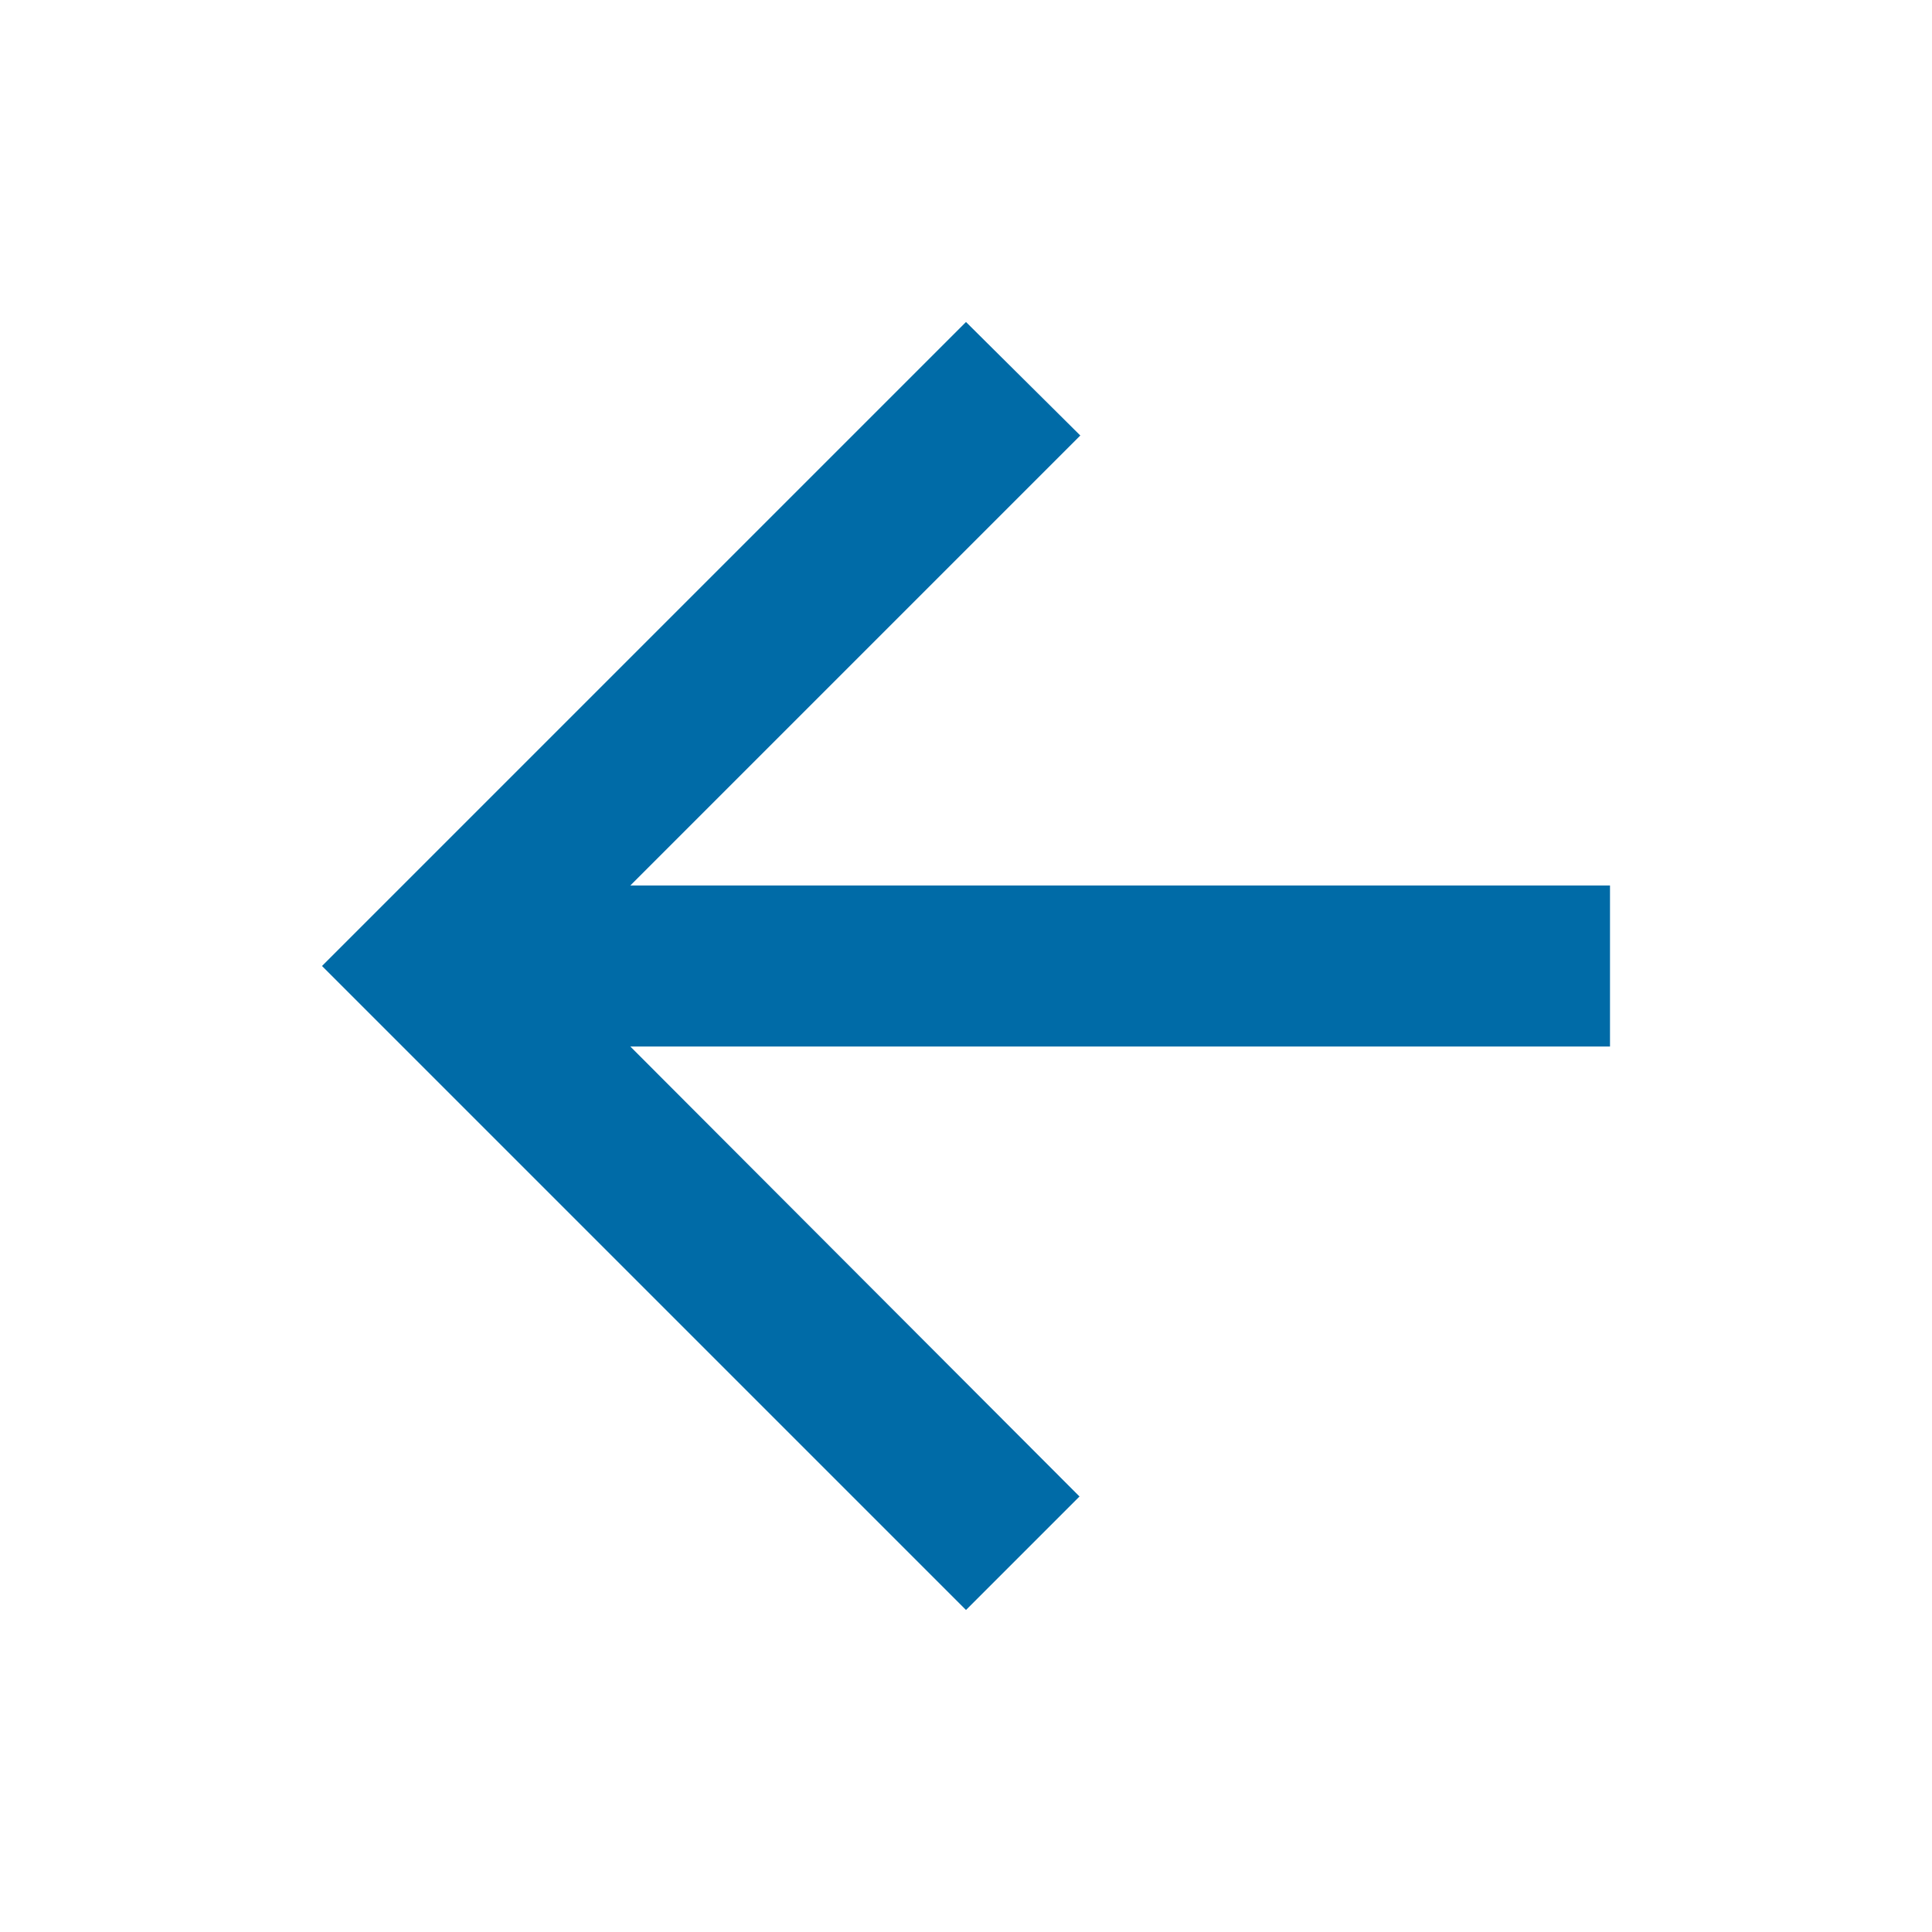
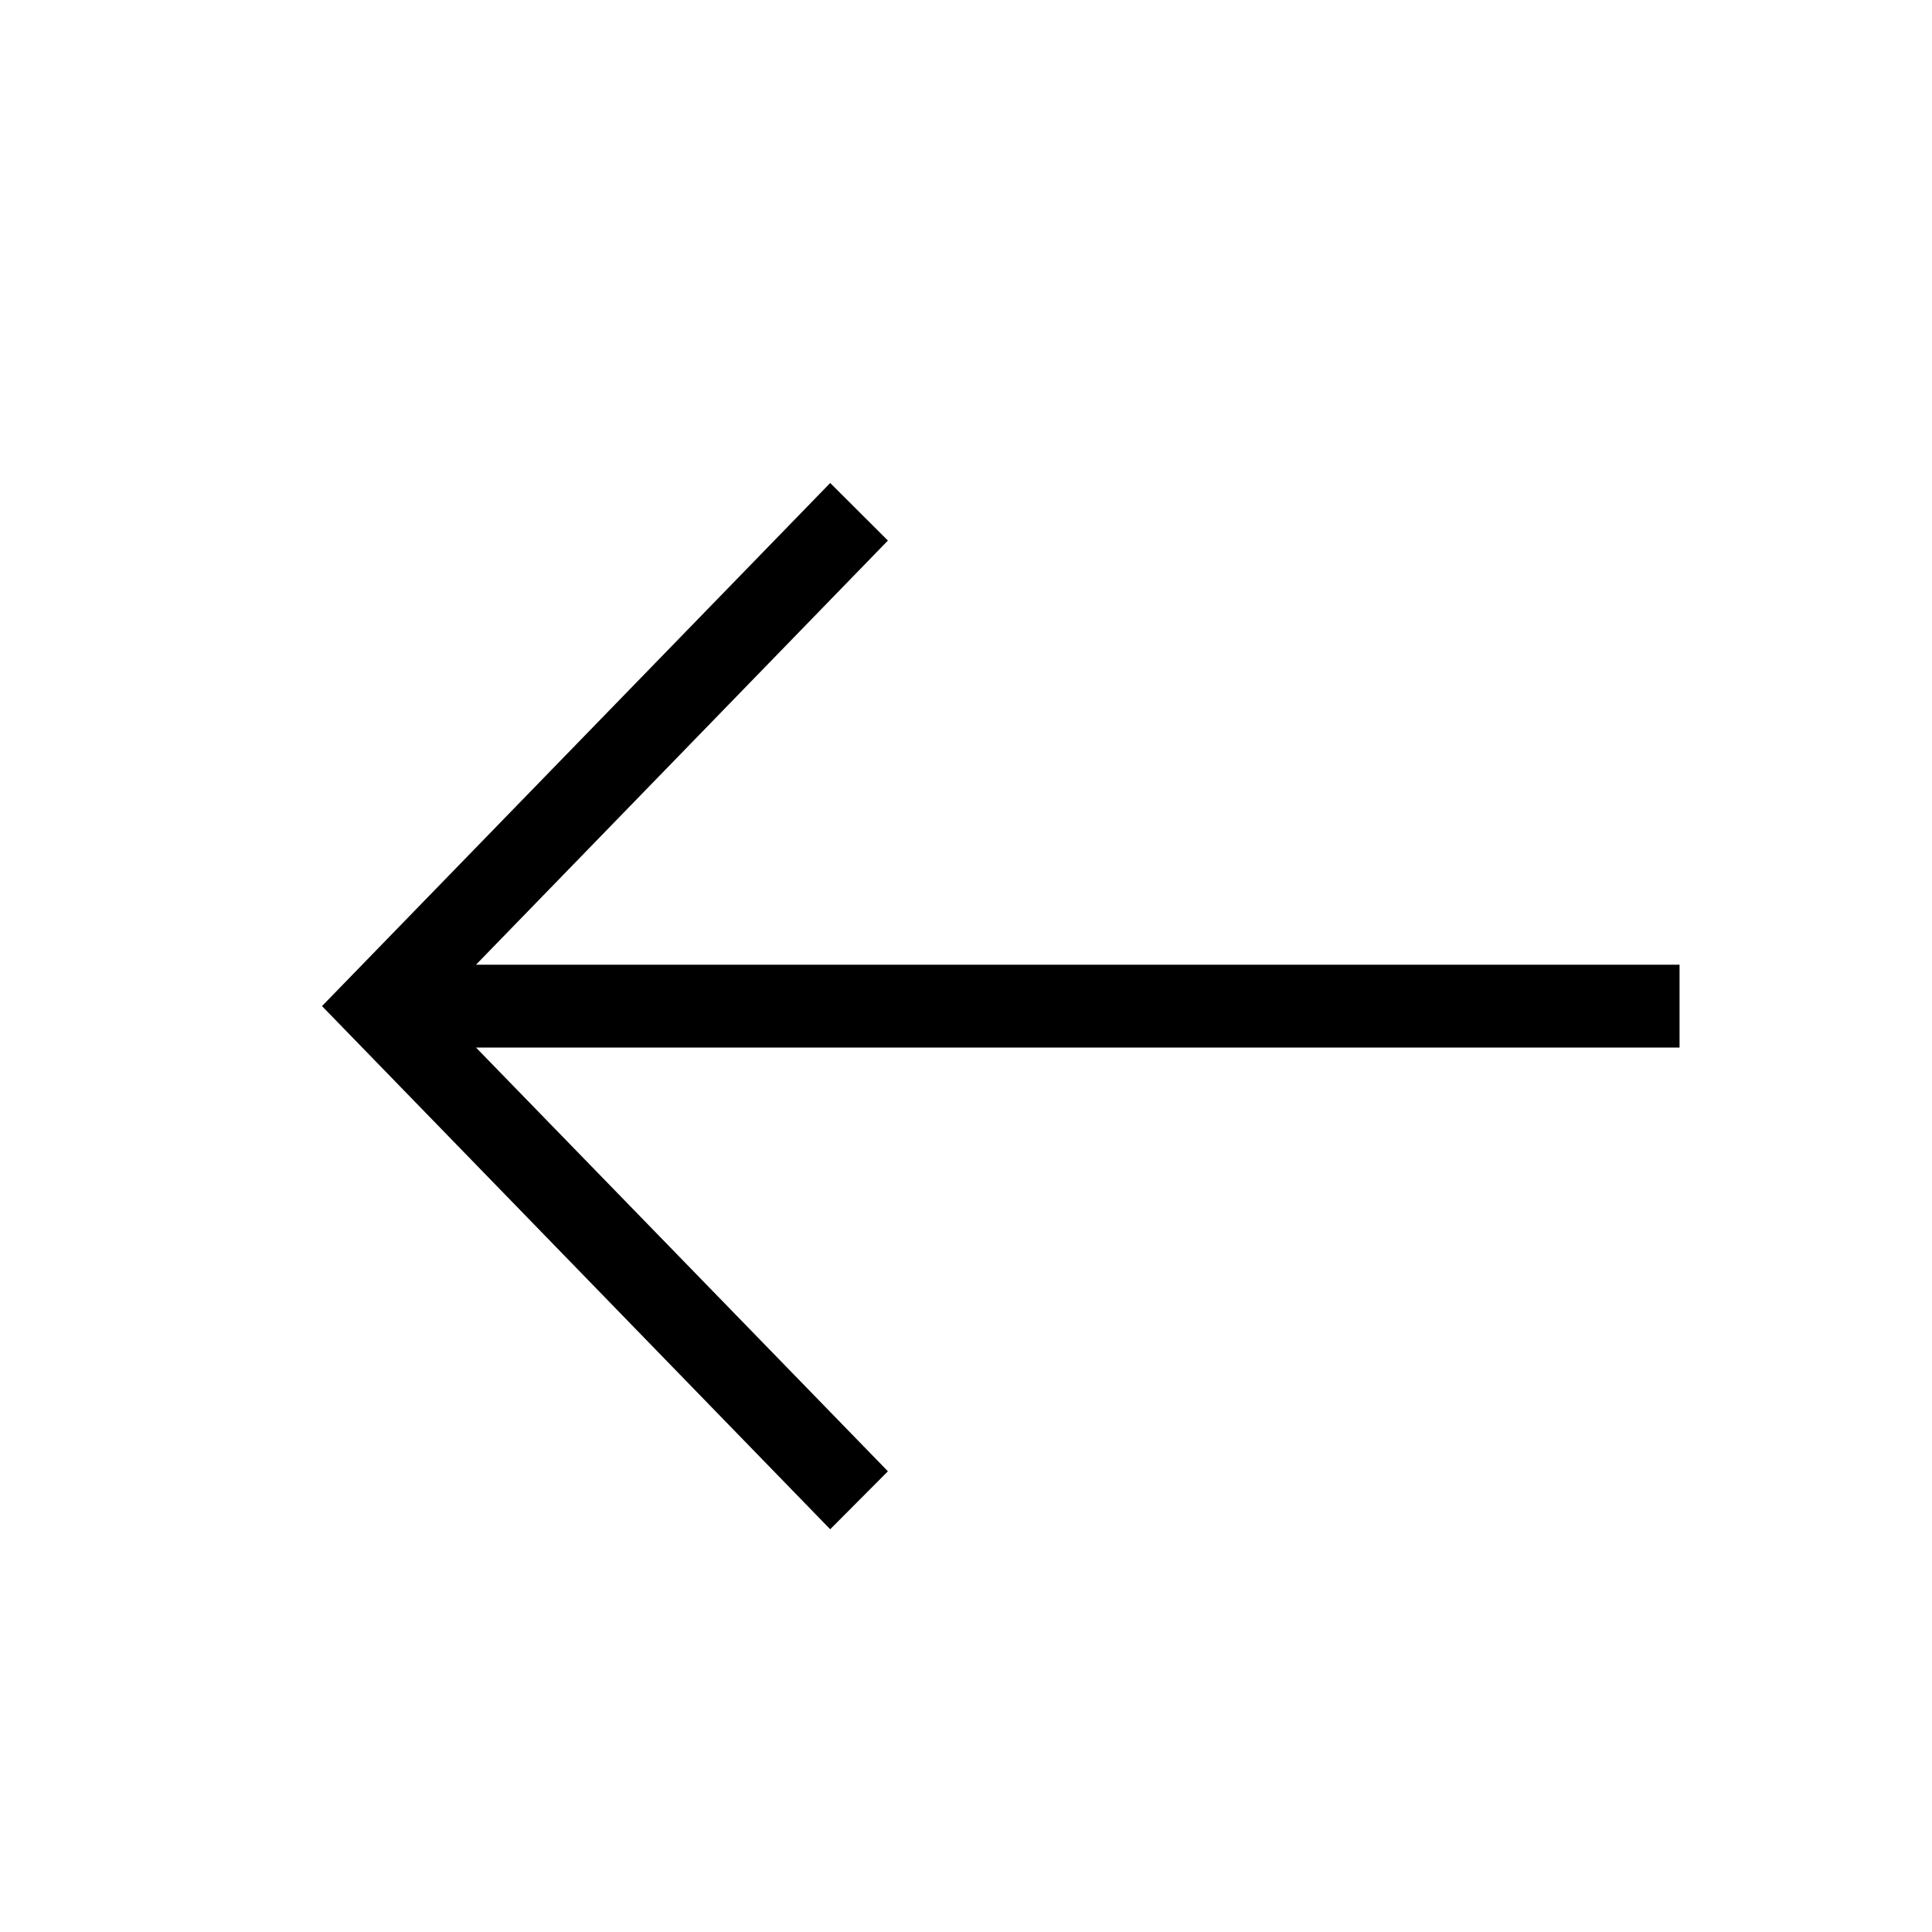
- <svg xmlns="http://www.w3.org/2000/svg" id="baseline-arrow_back-24px" width="24" height="24" viewBox="0 0 24 24">
-   <path id="Tracé_85" data-name="Tracé 85" d="M0,0H24V24H0Z" fill="none" />
-   <path id="Tracé_86" data-name="Tracé 86" d="M20,11H7.83l5.59-5.59L12,4,4,12l8,8,1.41-1.41L7.83,13H20Z" fill="#006ba7" />
+ <svg xmlns="http://www.w3.org/2000/svg" width="24" height="24" viewBox="0 0 24 24" fill="none">
+   <g id="Frame 96">
+     <path id="Vector" d="M10.313 18.997L11.03 18.277L5.913 13.013H20.864V11.984H5.913L11.03 6.715L10.313 6L4 12.498L10.313 18.997Z" fill="black" />
+   </g>
</svg>
